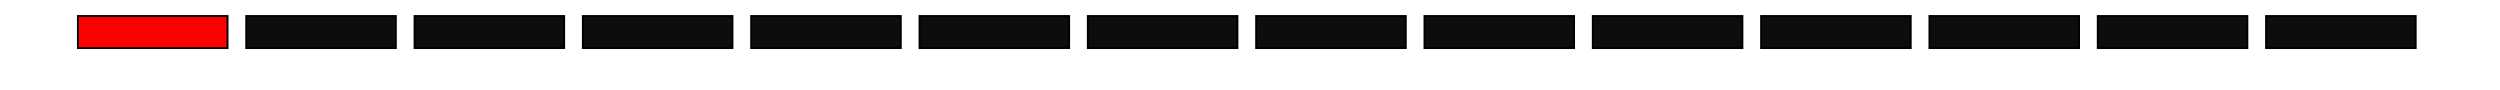
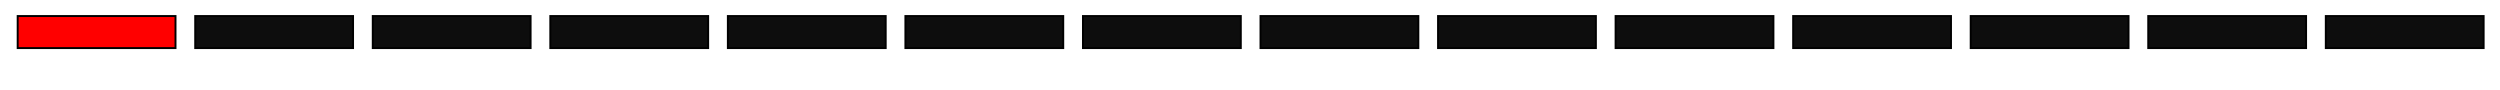
<svg xmlns="http://www.w3.org/2000/svg" width="390pt" height="14pt" viewBox="0 0 137.583 4.939" version="1.1" id="svg5">
  <defs id="defs2" />
  <g id="layer1" style="display:inline">
-     <rect style="opacity:1;mix-blend-mode:normal;fill:#ff0000;fill-opacity:1;stroke:#000000;stroke-width:0.104;stroke-miterlimit:4;stroke-dasharray:none;stroke-opacity:1" id="rect205" width="8.234" height="1.765" x="4.286" y="0.881" />
-     <rect style="mix-blend-mode:normal;fill:#0d0d0d;fill-opacity:1;stroke:#000000;stroke-width:0.104;stroke-miterlimit:4;stroke-dasharray:none;stroke-opacity:1" id="use556" width="8.234" height="1.765" x="13.549" y="0.881" />
-     <rect style="mix-blend-mode:normal;fill:#0d0d0d;fill-opacity:1;stroke:#000000;stroke-width:0.104;stroke-miterlimit:4;stroke-dasharray:none;stroke-opacity:1" id="use2481" width="8.234" height="1.765" x="22.813" y="0.881" />
-     <rect style="mix-blend-mode:normal;fill:#0d0d0d;fill-opacity:1;stroke:#000000;stroke-width:0.104;stroke-miterlimit:4;stroke-dasharray:none;stroke-opacity:1" id="use2483" width="8.234" height="1.765" x="32.076" y="0.881" />
-     <rect style="mix-blend-mode:normal;fill:#0d0d0d;fill-opacity:1;stroke:#000000;stroke-width:0.104;stroke-miterlimit:4;stroke-dasharray:none;stroke-opacity:1" id="use2491" width="8.234" height="1.765" x="41.339" y="0.881" />
-     <rect style="mix-blend-mode:normal;fill:#0d0d0d;fill-opacity:1;stroke:#000000;stroke-width:0.104;stroke-miterlimit:4;stroke-dasharray:none;stroke-opacity:1" id="use2479" width="8.234" height="1.765" x="50.603" y="0.881" />
-     <rect style="mix-blend-mode:normal;fill:#0d0d0d;fill-opacity:1;stroke:#000000;stroke-width:0.104;stroke-miterlimit:4;stroke-dasharray:none;stroke-opacity:1" id="use2475" width="8.234" height="1.765" x="59.866" y="0.881" />
-     <rect style="mix-blend-mode:normal;fill:#0d0d0d;fill-opacity:1;stroke:#000000;stroke-width:0.104;stroke-miterlimit:4;stroke-dasharray:none;stroke-opacity:1" id="use2477" width="8.234" height="1.765" x="69.13" y="0.881" />
-     <rect style="mix-blend-mode:normal;fill:#0d0d0d;fill-opacity:1;stroke:#000000;stroke-width:0.104;stroke-miterlimit:4;stroke-dasharray:none;stroke-opacity:1" id="use2485" width="8.234" height="1.765" x="78.393" y="0.881" />
-     <rect style="mix-blend-mode:normal;fill:#0d0d0d;fill-opacity:1;stroke:#000000;stroke-width:0.104;stroke-miterlimit:4;stroke-dasharray:none;stroke-opacity:1" id="use2493" width="8.234" height="1.765" x="87.657" y="0.881" />
-     <rect style="mix-blend-mode:normal;fill:#0d0d0d;fill-opacity:1;stroke:#000000;stroke-width:0.104;stroke-miterlimit:4;stroke-dasharray:none;stroke-opacity:1" id="use2487" width="8.234" height="1.765" x="96.92" y="0.881" />
-     <rect style="mix-blend-mode:normal;fill:#0d0d0d;fill-opacity:1;stroke:#000000;stroke-width:0.104;stroke-miterlimit:4;stroke-dasharray:none;stroke-opacity:1" id="use2495" width="8.234" height="1.765" x="106.184" y="0.881" />
-     <rect style="mix-blend-mode:normal;fill:#0d0d0d;fill-opacity:1;stroke:#000000;stroke-width:0.104;stroke-miterlimit:4;stroke-dasharray:none;stroke-opacity:1" id="use2497" width="8.234" height="1.765" x="115.447" y="0.881" />
-     <rect style="mix-blend-mode:normal;fill:#0d0d0d;fill-opacity:1;stroke:#000000;stroke-width:0.104;stroke-miterlimit:4;stroke-dasharray:none;stroke-opacity:1" id="use2489" width="8.234" height="1.765" x="124.711" y="0.881" />
+     <rect style="opacity:1;mix-blend-mode:normal;fill:#ff0000;fill-opacity:1;stroke:#000000;stroke-width:0.107;stroke-miterlimit:4;stroke-dasharray:none;stroke-opacity:1" id="rect205" width="8.686" height="1.763" x="0.971" y="0.883" />
+     <rect style="mix-blend-mode:normal;fill:#0d0d0d;fill-opacity:1;stroke:#000000;stroke-width:0.107;stroke-miterlimit:4;stroke-dasharray:none;stroke-opacity:1" id="use556" width="8.686" height="1.763" x="10.742" y="0.883" />
+     <rect style="mix-blend-mode:normal;fill:#0d0d0d;fill-opacity:1;stroke:#000000;stroke-width:0.107;stroke-miterlimit:4;stroke-dasharray:none;stroke-opacity:1" id="use2481" width="8.686" height="1.763" x="20.513" y="0.883" />
+     <rect style="mix-blend-mode:normal;fill:#0d0d0d;fill-opacity:1;stroke:#000000;stroke-width:0.107;stroke-miterlimit:4;stroke-dasharray:none;stroke-opacity:1" id="use2483" width="8.686" height="1.763" x="30.285" y="0.883" />
+     <rect style="mix-blend-mode:normal;fill:#0d0d0d;fill-opacity:1;stroke:#000000;stroke-width:0.107;stroke-miterlimit:4;stroke-dasharray:none;stroke-opacity:1" id="use2491" width="8.686" height="1.763" x="40.056" y="0.883" />
+     <rect style="mix-blend-mode:normal;fill:#0d0d0d;fill-opacity:1;stroke:#000000;stroke-width:0.107;stroke-miterlimit:4;stroke-dasharray:none;stroke-opacity:1" id="use2479" width="8.686" height="1.763" x="49.827" y="0.883" />
+     <rect style="mix-blend-mode:normal;fill:#0d0d0d;fill-opacity:1;stroke:#000000;stroke-width:0.107;stroke-miterlimit:4;stroke-dasharray:none;stroke-opacity:1" id="use2475" width="8.686" height="1.763" x="59.599" y="0.883" />
+     <rect style="mix-blend-mode:normal;fill:#0d0d0d;fill-opacity:1;stroke:#000000;stroke-width:0.107;stroke-miterlimit:4;stroke-dasharray:none;stroke-opacity:1" id="use2477" width="8.686" height="1.763" x="69.37" y="0.883" />
+     <rect style="mix-blend-mode:normal;fill:#0d0d0d;fill-opacity:1;stroke:#000000;stroke-width:0.107;stroke-miterlimit:4;stroke-dasharray:none;stroke-opacity:1" id="use2485" width="8.686" height="1.763" x="79.141" y="0.883" />
+     <rect style="mix-blend-mode:normal;fill:#0d0d0d;fill-opacity:1;stroke:#000000;stroke-width:0.107;stroke-miterlimit:4;stroke-dasharray:none;stroke-opacity:1" id="use2493" width="8.686" height="1.763" x="88.912" y="0.883" />
+     <rect style="mix-blend-mode:normal;fill:#0d0d0d;fill-opacity:1;stroke:#000000;stroke-width:0.107;stroke-miterlimit:4;stroke-dasharray:none;stroke-opacity:1" id="use2487" width="8.686" height="1.763" x="98.684" y="0.883" />
+     <rect style="mix-blend-mode:normal;fill:#0d0d0d;fill-opacity:1;stroke:#000000;stroke-width:0.107;stroke-miterlimit:4;stroke-dasharray:none;stroke-opacity:1" id="use2495" width="8.686" height="1.763" x="108.455" y="0.883" />
+     <rect style="mix-blend-mode:normal;fill:#0d0d0d;fill-opacity:1;stroke:#000000;stroke-width:0.107;stroke-miterlimit:4;stroke-dasharray:none;stroke-opacity:1" id="use2497" width="8.686" height="1.763" x="118.226" y="0.883" />
+     <rect style="mix-blend-mode:normal;fill:#0d0d0d;fill-opacity:1;stroke:#000000;stroke-width:0.107;stroke-miterlimit:4;stroke-dasharray:none;stroke-opacity:1" id="use2489" width="8.686" height="1.763" x="127.998" y="0.883" />
  </g>
</svg>
